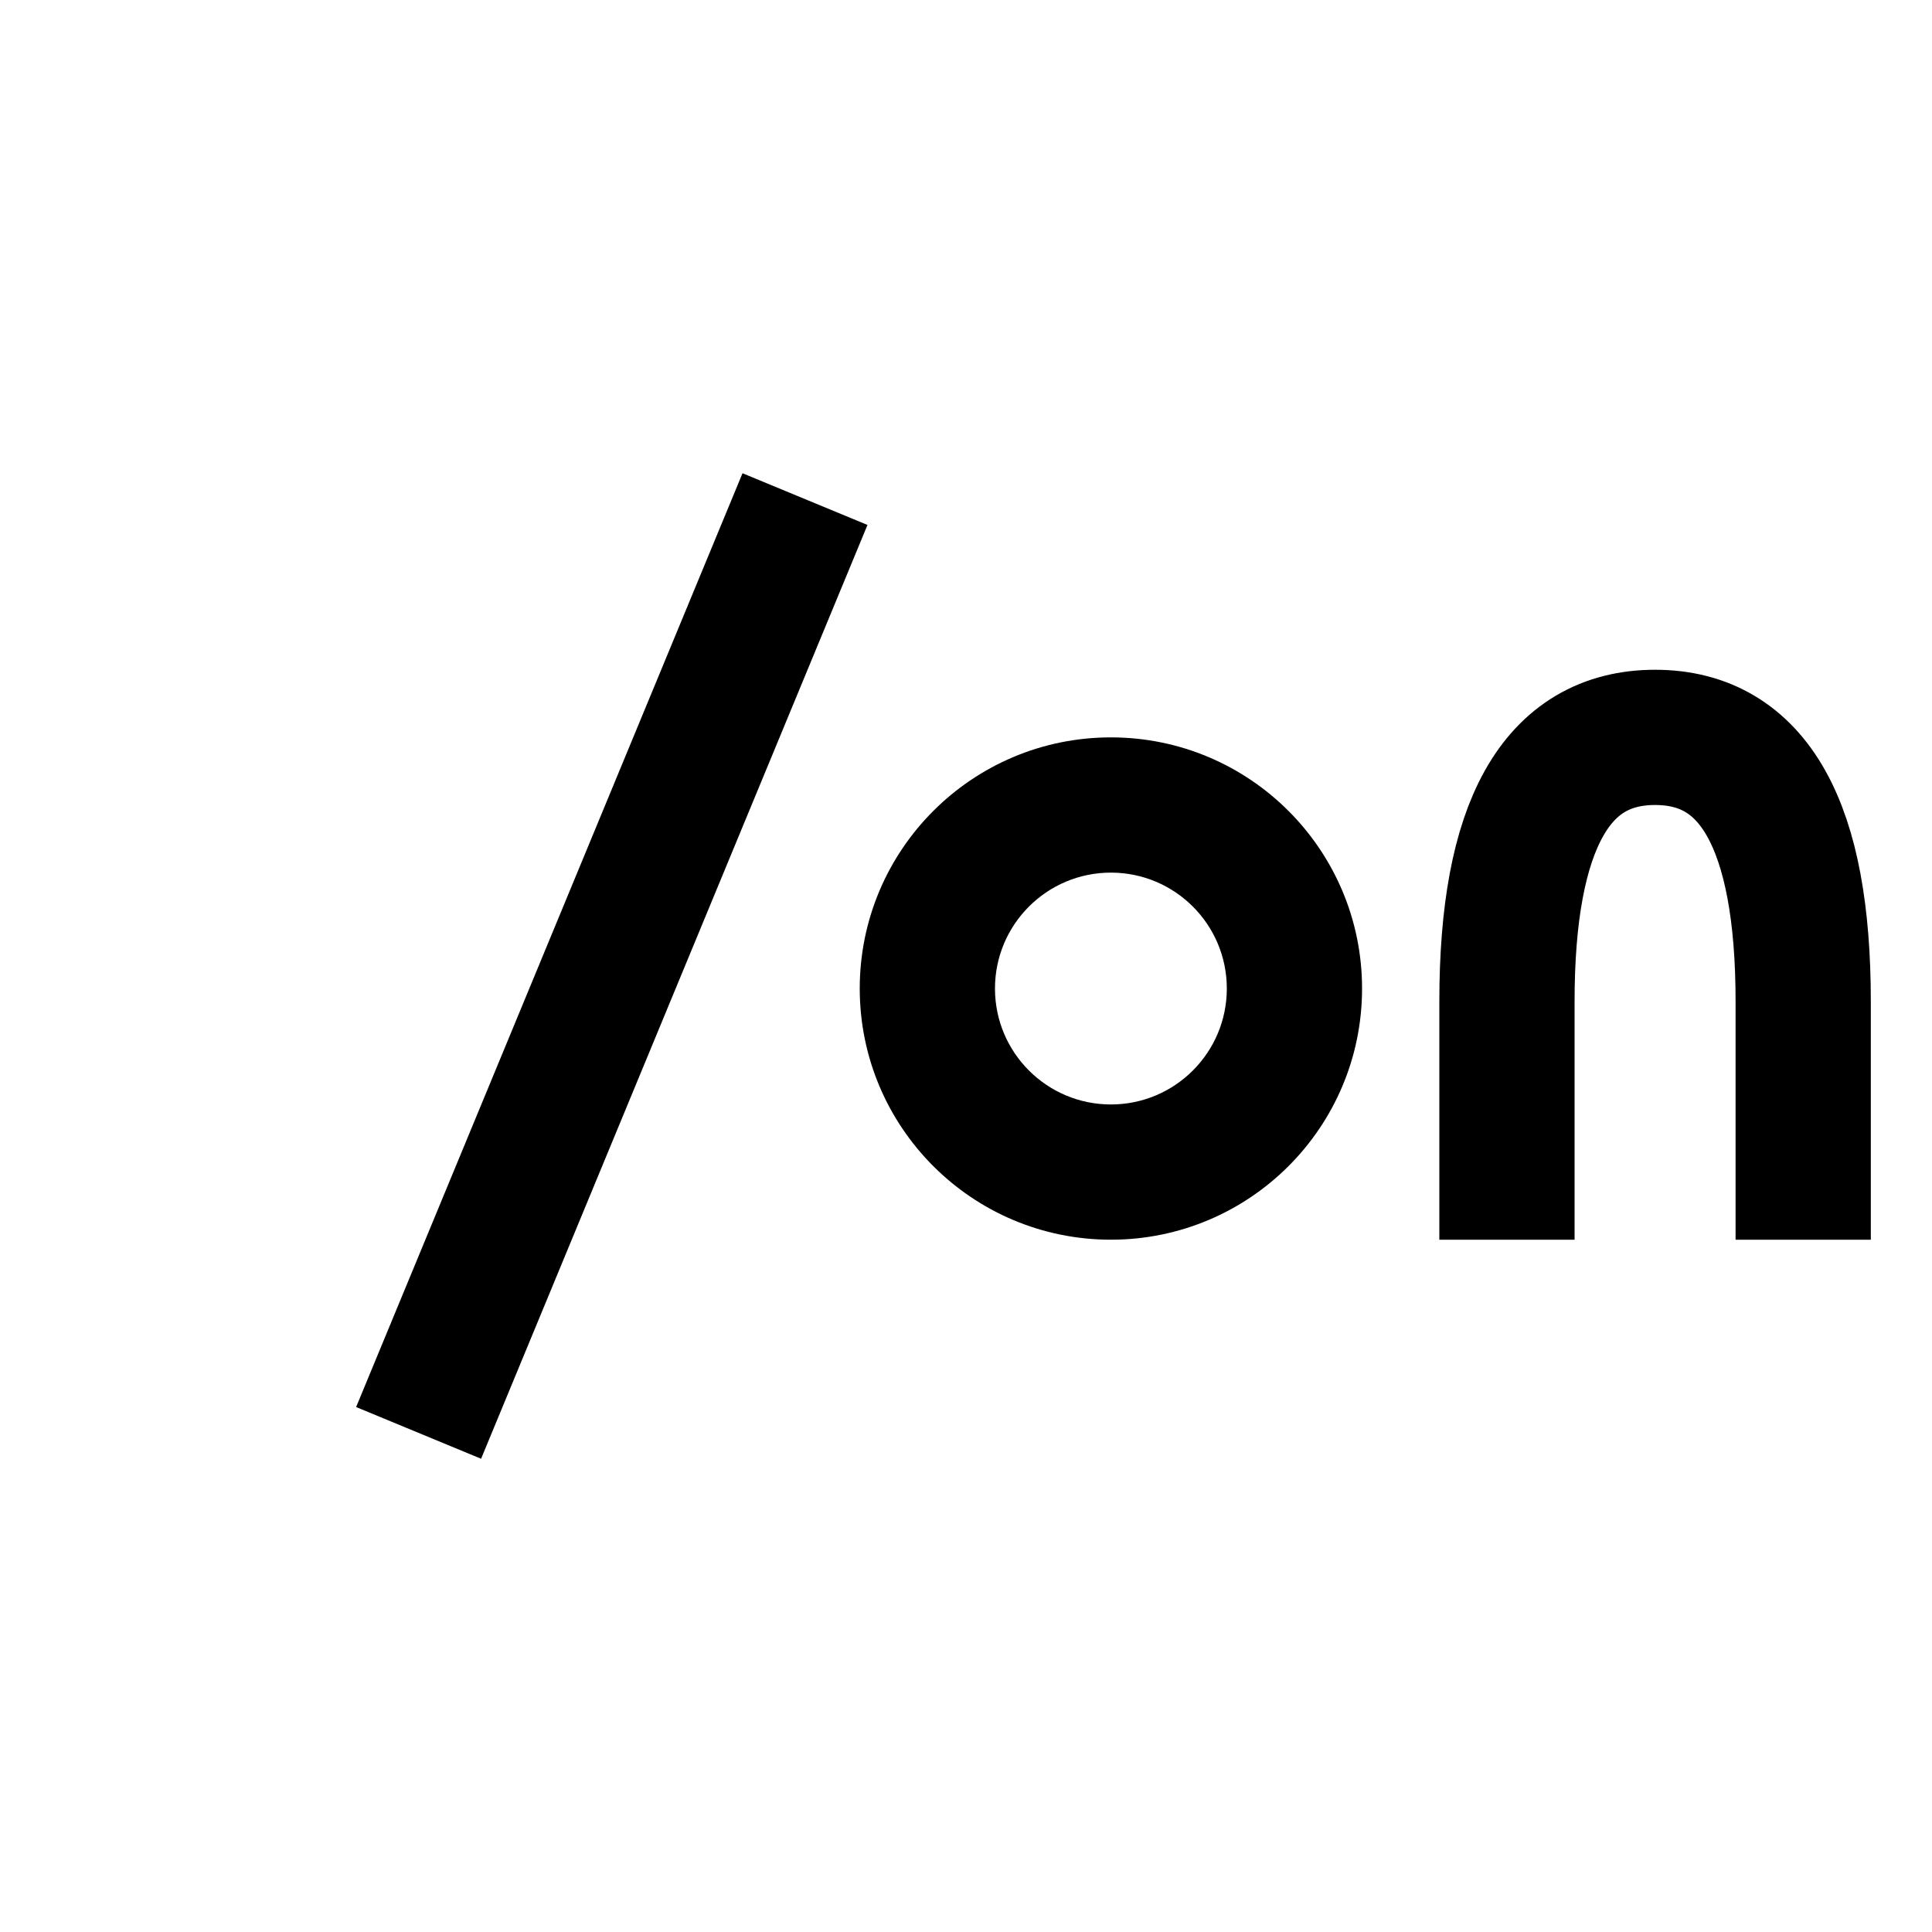
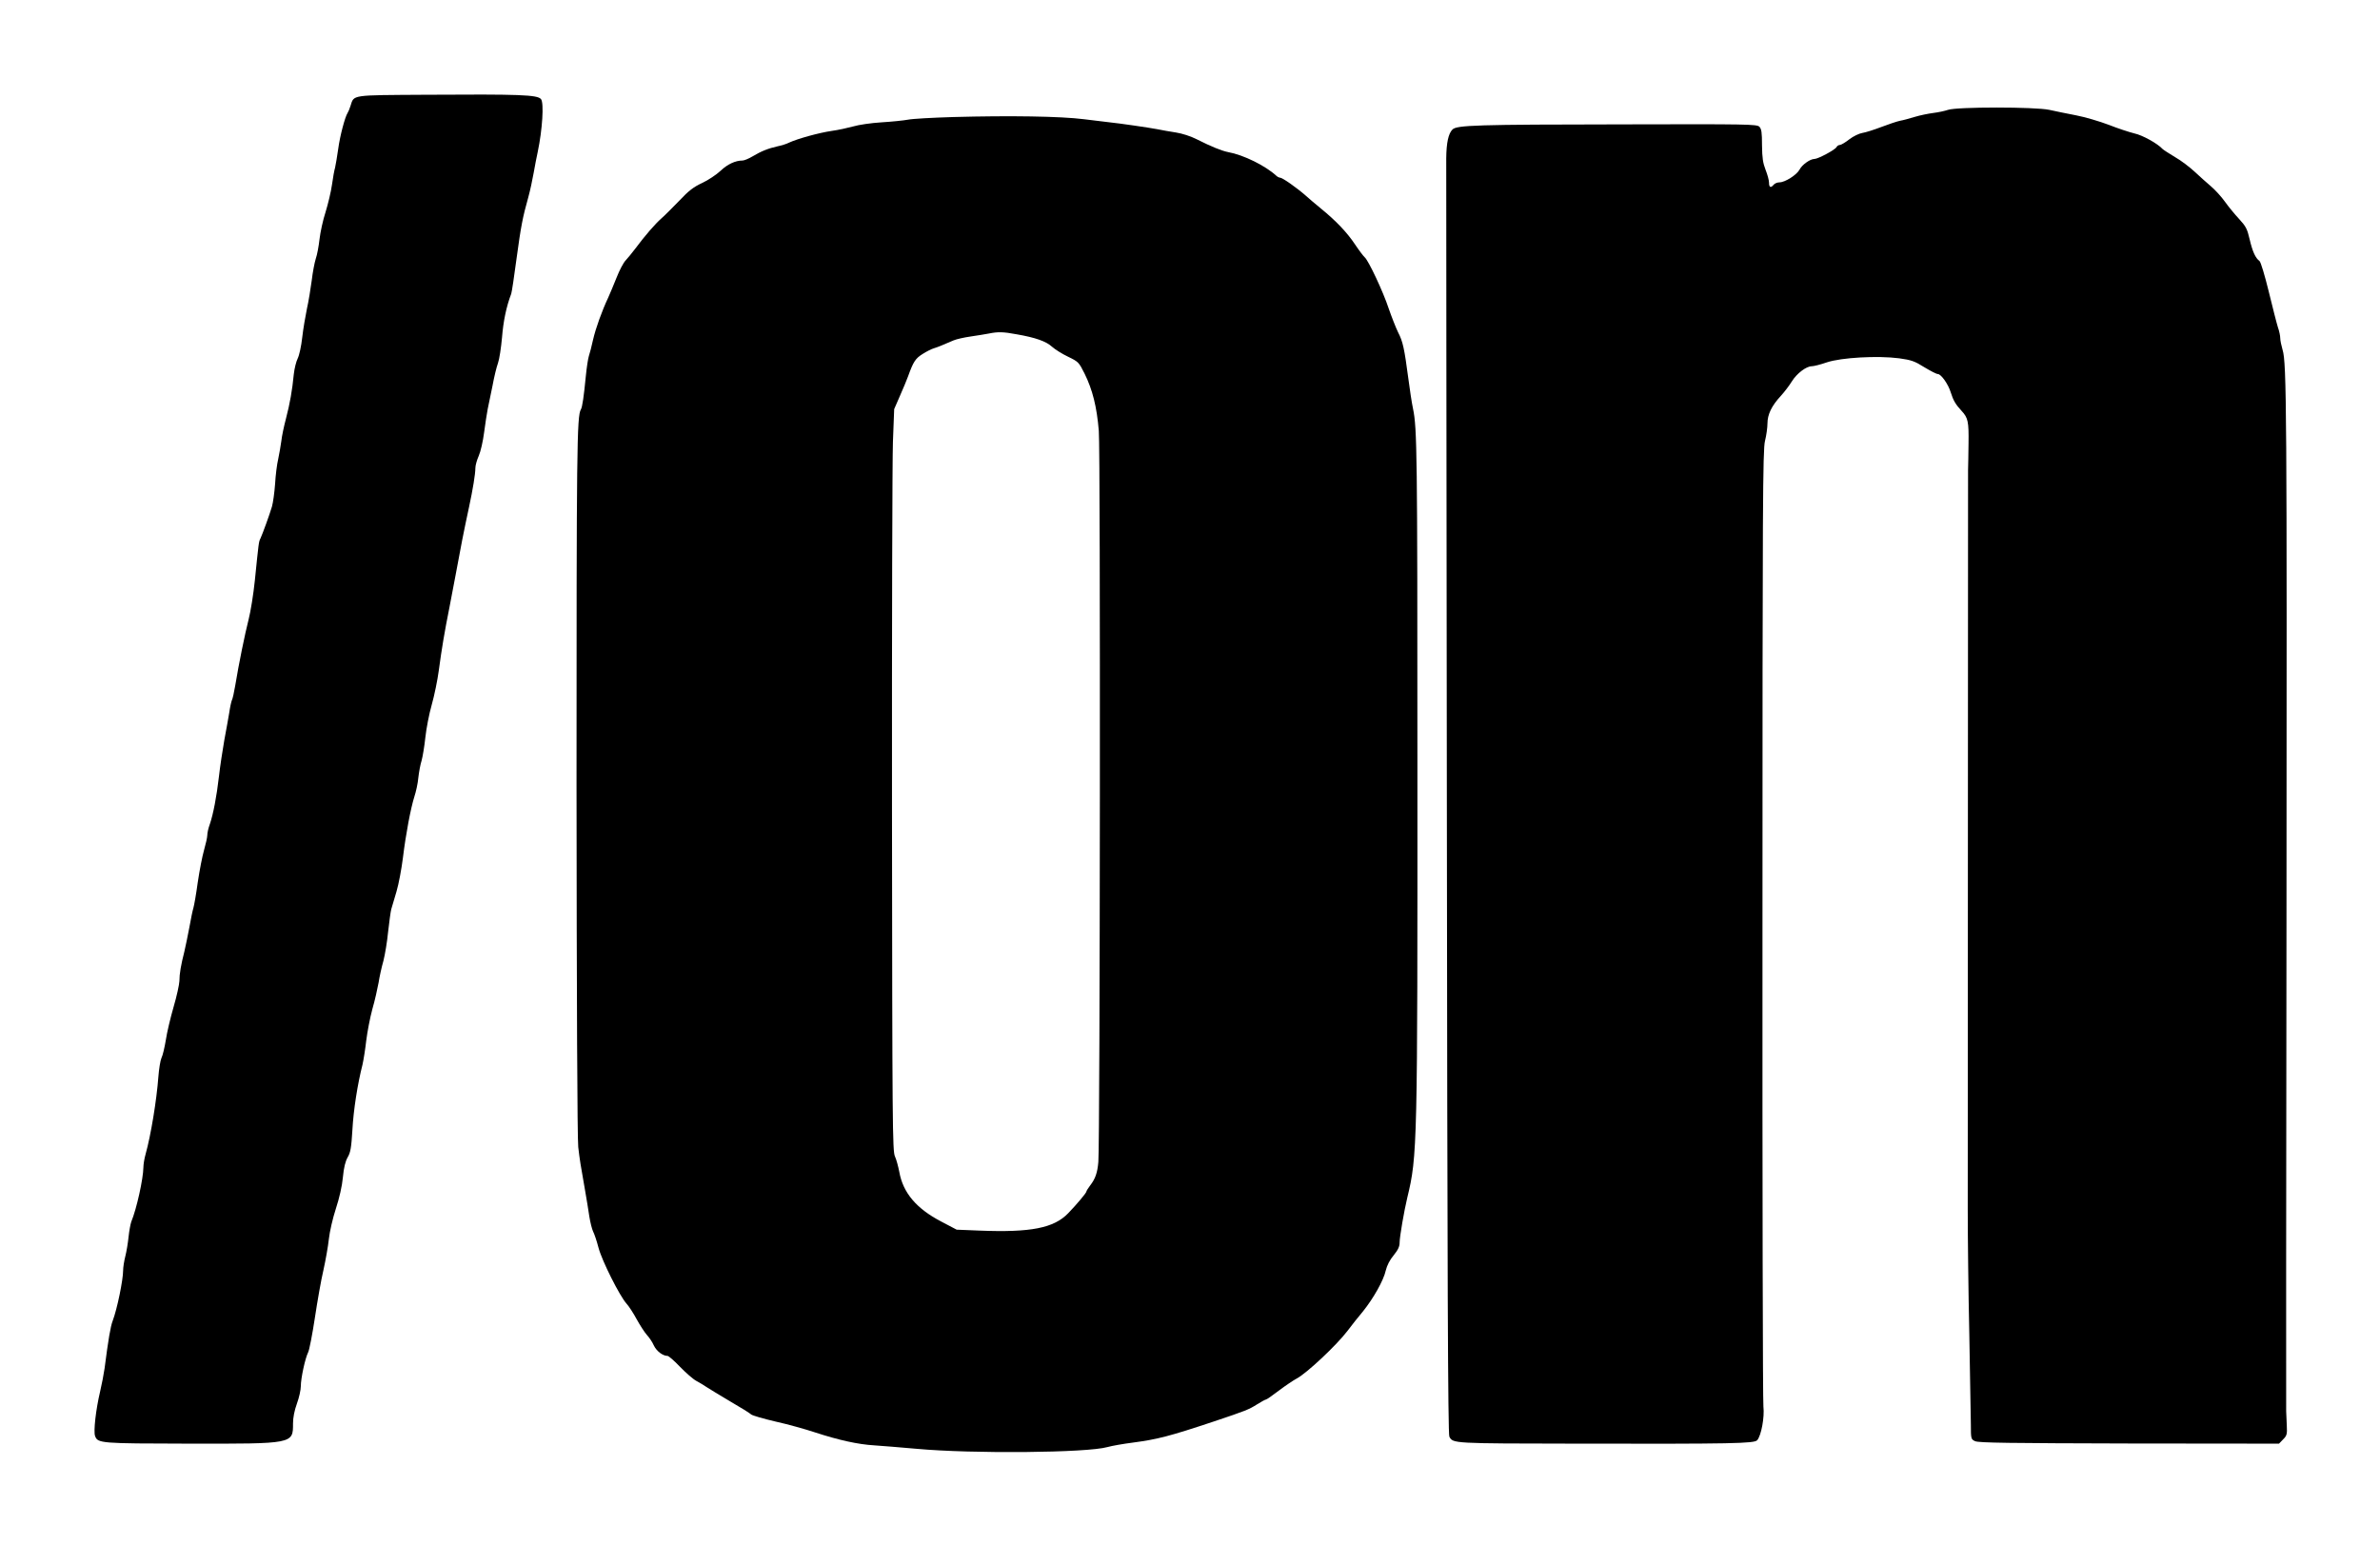
- <svg xmlns="http://www.w3.org/2000/svg" viewBox="0 0 600 600" fill="none" role="img" aria-label="/on">
-   <path d="M130 445 L250 155" stroke="currentColor" stroke-width="42" stroke-linecap="butt" />
-   <path fill-rule="evenodd" fill="currentColor" d="M345 229c-43.078 0-78 34.921-78 78s34.922 78 78 78 78-34.921 78-78-34.922-78-78-78zm0 42c19.882 0 36 16.118 36 36s-16.118 36-36 36-36-16.118-36-36 16.118-36 36-36z" />
-   <path d="M468 385 L468 311 Q468 229 514 229 Q560 229 560 311 L560 385" stroke="currentColor" stroke-width="42" stroke-linecap="butt" stroke-linejoin="round" fill="none" />
+ <svg xmlns="http://www.w3.org/2000/svg" viewBox="157 794 1527 991" fill="none" role="img" aria-label="/on">
+   <g transform="translate(0,2388) scale(0.1,-0.1)" fill="currentColor" stroke="none">
+     <path d="M4296 15332 c-477 -3 -454 1 -477 -71 -6 -20 -15 -40 -19 -46 -16 -24 -49 -147 -60 -230 -7 -49 -16 -103 -20 -120 -5 -16 -14 -66 -20 -110 -6 -44 -25 -123 -41 -175 -17 -52 -34 -131 -39 -175 -5 -44 -15 -100 -24 -125 -8 -25 -20 -88 -26 -140 -7 -52 -20 -134 -31 -182 -10 -48 -24 -131 -30 -184 -6 -55 -19 -114 -29 -134 -10 -20 -21 -65 -25 -101 -10 -104 -25 -188 -50 -284 -13 -49 -27 -115 -30 -145 -4 -30 -13 -82 -20 -115 -8 -33 -17 -105 -20 -160 -4 -55 -13 -120 -20 -145 -15 -51 -60 -175 -74 -205 -11 -21 -11 -25 -36 -270 -9 -88 -27 -200 -40 -250 -23 -90 -63 -284 -86 -425 -7 -41 -16 -83 -21 -92 -4 -9 -12 -45 -17 -80 -6 -35 -20 -115 -32 -178 -11 -63 -27 -167 -34 -230 -15 -131 -37 -245 -59 -309 -9 -24 -16 -55 -16 -70 0 -14 -10 -57 -21 -96 -11 -38 -29 -131 -40 -205 -10 -74 -23 -148 -28 -165 -5 -16 -17 -73 -26 -125 -10 -52 -24 -122 -32 -155 -22 -86 -32 -144 -32 -190 -1 -23 -17 -97 -37 -165 -20 -69 -43 -165 -50 -213 -8 -48 -20 -100 -28 -115 -7 -15 -16 -70 -20 -122 -11 -149 -48 -375 -82 -496 -8 -28 -14 -66 -14 -85 -1 -72 -43 -265 -78 -349 -5 -15 -13 -57 -17 -95 -4 -39 -13 -95 -21 -126 -8 -31 -14 -72 -14 -90 0 -61 -38 -247 -67 -324 -14 -36 -28 -119 -52 -305 -5 -36 -18 -103 -29 -150 -27 -114 -43 -255 -32 -284 17 -47 34 -48 602 -49 673 -1 668 -2 668 130 0 37 9 83 25 127 14 38 25 88 25 111 0 52 28 180 47 218 8 16 27 115 43 220 16 106 40 244 55 307 14 63 30 153 35 200 5 47 25 134 45 195 22 67 40 145 45 201 6 64 16 103 31 129 18 31 23 60 30 175 7 129 33 294 65 420 7 31 18 101 24 155 7 55 24 145 39 200 16 55 33 132 40 170 6 39 20 102 31 140 10 39 24 122 30 185 7 63 16 129 20 145 5 17 20 68 34 115 14 47 32 144 41 215 19 156 50 319 74 395 10 30 22 84 25 120 4 36 13 85 21 110 7 25 18 91 24 148 6 56 24 151 41 210 17 60 37 158 45 218 19 142 37 249 69 409 14 72 32 166 40 210 31 170 51 272 85 430 25 116 41 214 41 252 0 17 10 52 22 79 12 27 27 94 34 149 7 55 18 123 23 150 6 28 20 95 31 150 10 55 26 121 35 145 9 25 20 99 26 165 8 102 27 196 59 280 4 11 19 112 34 225 28 206 39 265 76 396 11 40 26 109 34 155 8 46 20 107 26 134 30 143 41 315 21 339 -23 28 -135 32 -745 28z" />
+     <path d="M14068 15235 c-20 -7 -63 -16 -95 -20 -32 -4 -85 -15 -118 -25 -33 -10 -76 -22 -95 -25 -19 -4 -73 -22 -120 -40 -47 -18 -101 -35 -121 -38 -20 -3 -58 -21 -84 -41 -25 -20 -53 -36 -60 -36 -8 0 -18 -6 -22 -14 -10 -18 -119 -76 -142 -76 -27 0 -79 -37 -95 -68 -18 -34 -93 -82 -129 -82 -14 0 -30 -7 -37 -15 -19 -23 -30 -18 -30 13 0 15 -10 52 -22 82 -17 44 -22 76 -23 157 0 83 -3 105 -17 120 -17 16 -73 17 -870 15 -951 -1 -1071 -5 -1099 -33 -26 -26 -39 -84 -40 -185 0 -49 1 -1909 4 -4134 3 -3058 7 -4051 16 -4068 23 -44 18 -44 819 -45 1003 -2 1137 1 1156 22 26 29 48 148 40 216 -4 33 -7 1426 -6 3095 0 2712 2 3042 16 3100 9 36 16 87 16 113 0 58 27 113 85 176 23 25 55 67 71 93 32 52 93 98 128 98 13 0 57 11 97 25 93 31 325 44 464 26 78 -11 99 -18 161 -57 40 -24 78 -44 87 -44 21 0 67 -65 83 -118 16 -51 31 -77 70 -119 41 -44 46 -69 44 -208 -1 -71 -2 -148 -3 -170 0 -22 -1 -1028 -1 -2235 0 -1207 -1 -2337 -1 -2510 0 -173 4 -533 10 -800 5 -267 9 -528 10 -580 0 -92 1 -95 27 -107 21 -11 229 -13 988 -15 l962 -1 26 27 c24 24 27 33 24 89 -2 34 -3 76 -4 92 -1 17 0 1434 2 3150 3 3282 1 3577 -25 3660 -8 28 -15 61 -15 75 0 14 -6 45 -15 70 -8 25 -34 128 -59 230 -25 102 -51 189 -59 195 -26 19 -45 61 -63 138 -16 69 -24 84 -68 132 -28 30 -69 80 -91 111 -22 31 -62 75 -89 98 -27 23 -74 65 -105 94 -31 29 -87 72 -126 94 -38 23 -74 46 -80 52 -32 35 -129 89 -181 100 -32 8 -106 32 -164 55 -58 22 -152 50 -210 61 -58 11 -135 27 -171 35 -91 20 -596 20 -651 0z" />
+     <path d="M7685 15189 c-132 -4 -262 -11 -290 -17 -27 -5 -104 -13 -170 -17 -66 -4 -147 -16 -180 -26 -33 -9 -95 -23 -139 -29 -82 -12 -219 -50 -273 -75 -17 -9 -51 -19 -75 -24 -58 -13 -104 -31 -159 -64 -25 -15 -54 -27 -65 -27 -46 0 -97 -24 -141 -66 -27 -25 -79 -60 -118 -78 -54 -25 -87 -50 -145 -112 -42 -43 -93 -95 -115 -114 -43 -38 -106 -111 -168 -194 -21 -28 -50 -63 -63 -77 -14 -14 -40 -64 -58 -110 -18 -46 -43 -104 -54 -129 -40 -85 -80 -196 -97 -270 -9 -41 -21 -88 -27 -105 -5 -16 -14 -73 -19 -125 -13 -134 -23 -203 -32 -217 -26 -42 -28 -253 -28 -2408 1 -1366 5 -2273 11 -2325 10 -84 13 -105 45 -285 9 -49 20 -121 26 -160 6 -38 17 -81 24 -96 8 -15 24 -62 35 -105 23 -86 136 -310 180 -359 15 -16 44 -61 65 -100 21 -38 50 -83 65 -100 15 -16 36 -47 45 -68 17 -36 57 -67 88 -67 7 0 43 -31 79 -69 37 -38 83 -79 105 -91 21 -11 52 -30 68 -41 17 -11 84 -52 150 -91 66 -38 127 -76 135 -84 9 -7 78 -27 155 -45 77 -17 192 -49 255 -70 150 -49 275 -77 380 -83 47 -3 168 -13 270 -22 361 -33 1095 -26 1225 11 28 8 102 21 165 29 157 21 232 40 520 136 203 68 223 76 275 109 27 17 53 31 57 31 5 0 42 26 84 58 41 31 93 66 114 77 64 34 255 213 325 305 27 36 72 93 100 126 66 82 132 198 146 262 8 33 26 68 51 98 28 35 38 55 38 83 0 35 29 203 49 286 65 268 66 322 65 2805 0 1974 -2 2132 -28 2257 -8 37 -21 124 -30 193 -26 196 -35 238 -66 298 -15 31 -42 100 -60 152 -35 107 -130 309 -154 329 -9 8 -37 45 -63 84 -50 75 -121 150 -218 229 -33 27 -78 65 -100 85 -56 49 -147 113 -162 113 -6 0 -18 6 -25 13 -70 64 -209 133 -308 151 -41 8 -108 35 -201 82 -39 20 -95 38 -135 44 -38 6 -91 15 -119 21 -52 10 -244 38 -305 44 -19 2 -93 11 -165 20 -149 19 -475 24 -840 14z m408 -1394 c121 -21 189 -45 227 -80 19 -17 65 -46 103 -64 66 -32 69 -35 106 -109 51 -104 78 -211 91 -367 11 -131 8 -4560 -3 -4690 -6 -70 -19 -108 -53 -152 -13 -17 -24 -35 -24 -39 0 -8 -60 -80 -116 -138 -92 -96 -241 -125 -568 -112 l-148 6 -99 52 c-159 83 -245 184 -269 318 -7 36 -19 81 -28 100 -16 32 -17 205 -19 2205 -1 1194 2 2265 6 2380 l8 210 37 85 c21 47 44 103 52 125 34 94 47 115 94 144 25 16 57 32 71 36 23 7 54 19 127 51 19 8 68 19 110 25 43 6 95 15 117 19 59 12 92 11 178 -5z" />
+   </g>
</svg>
